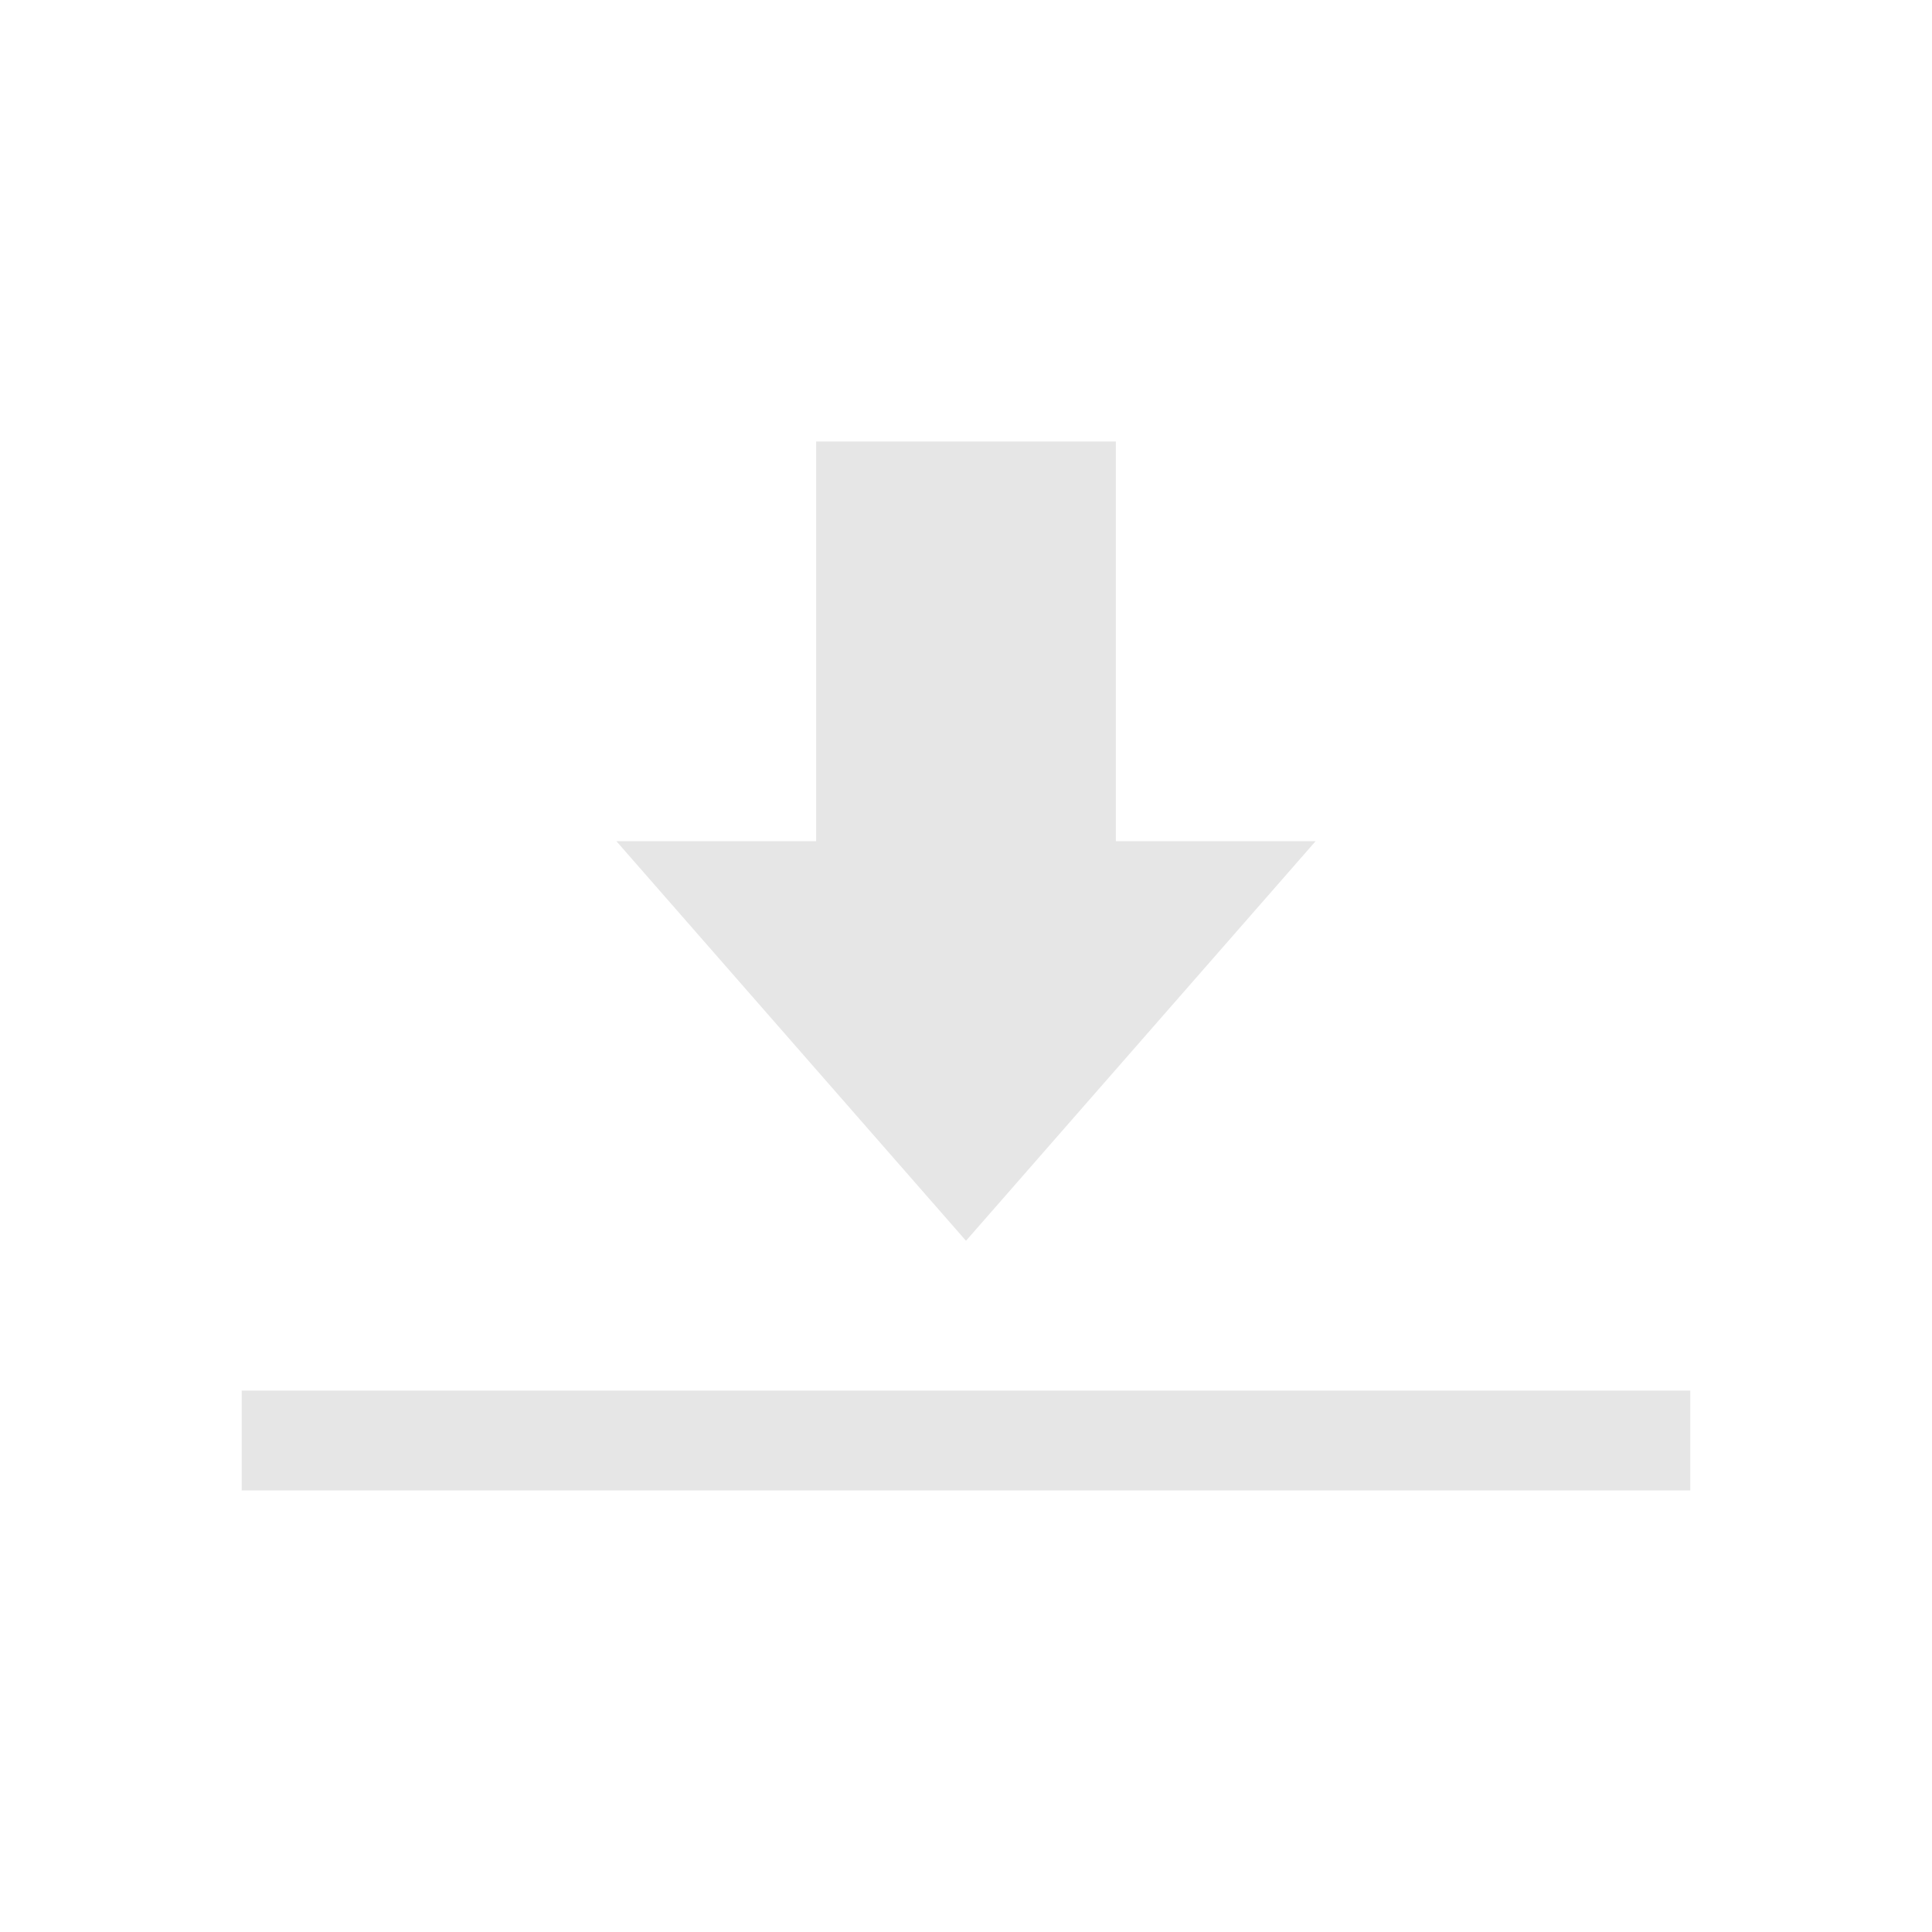
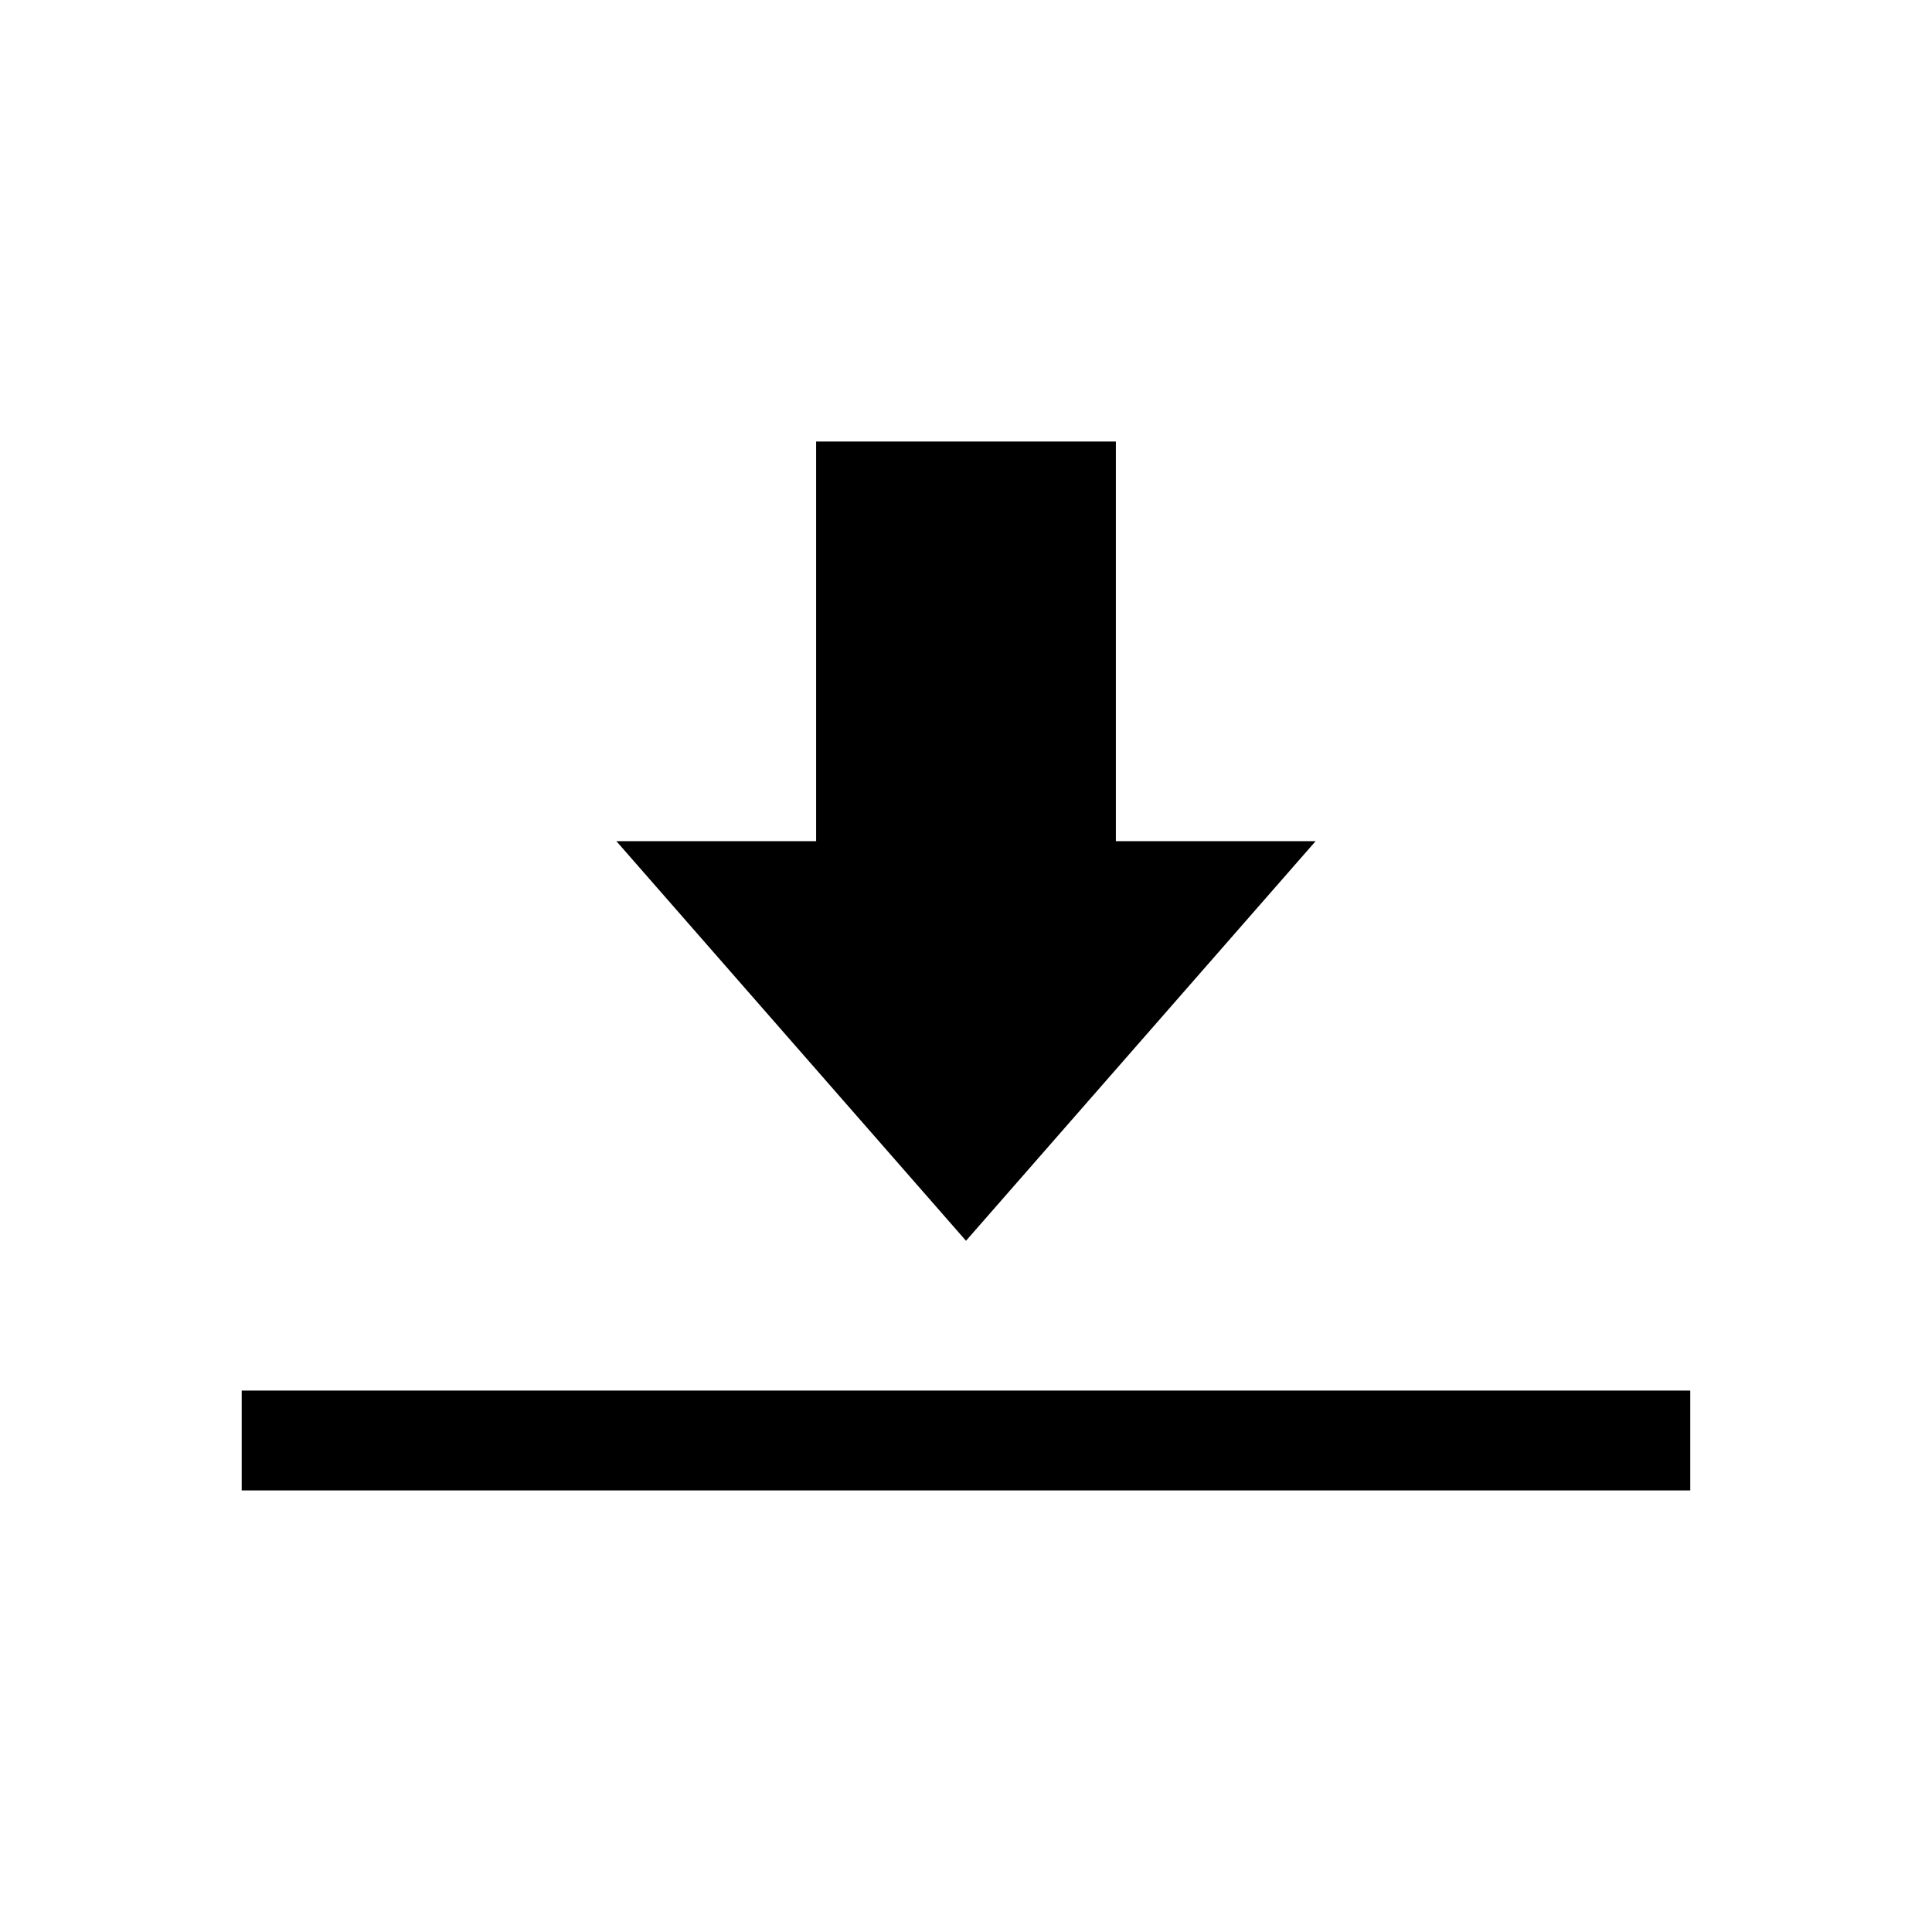
- <svg xmlns="http://www.w3.org/2000/svg" fill="rgb(230,230,230)" width="800px" height="800px" viewBox="0 0 40 40" version="1.1">
+ <svg xmlns="http://www.w3.org/2000/svg" fill="currentColor" width="800px" height="800px" viewBox="0 0 40 40" version="1.1">
  <g transform="translate(4, 4)">
    <path d="M1.004 24.79h29.991v2.068h-29.991zM12.897 5.141h6.206v8.274h4.136l-7.239 8.274-7.239-8.274h4.136z" />
  </g>
</svg>
